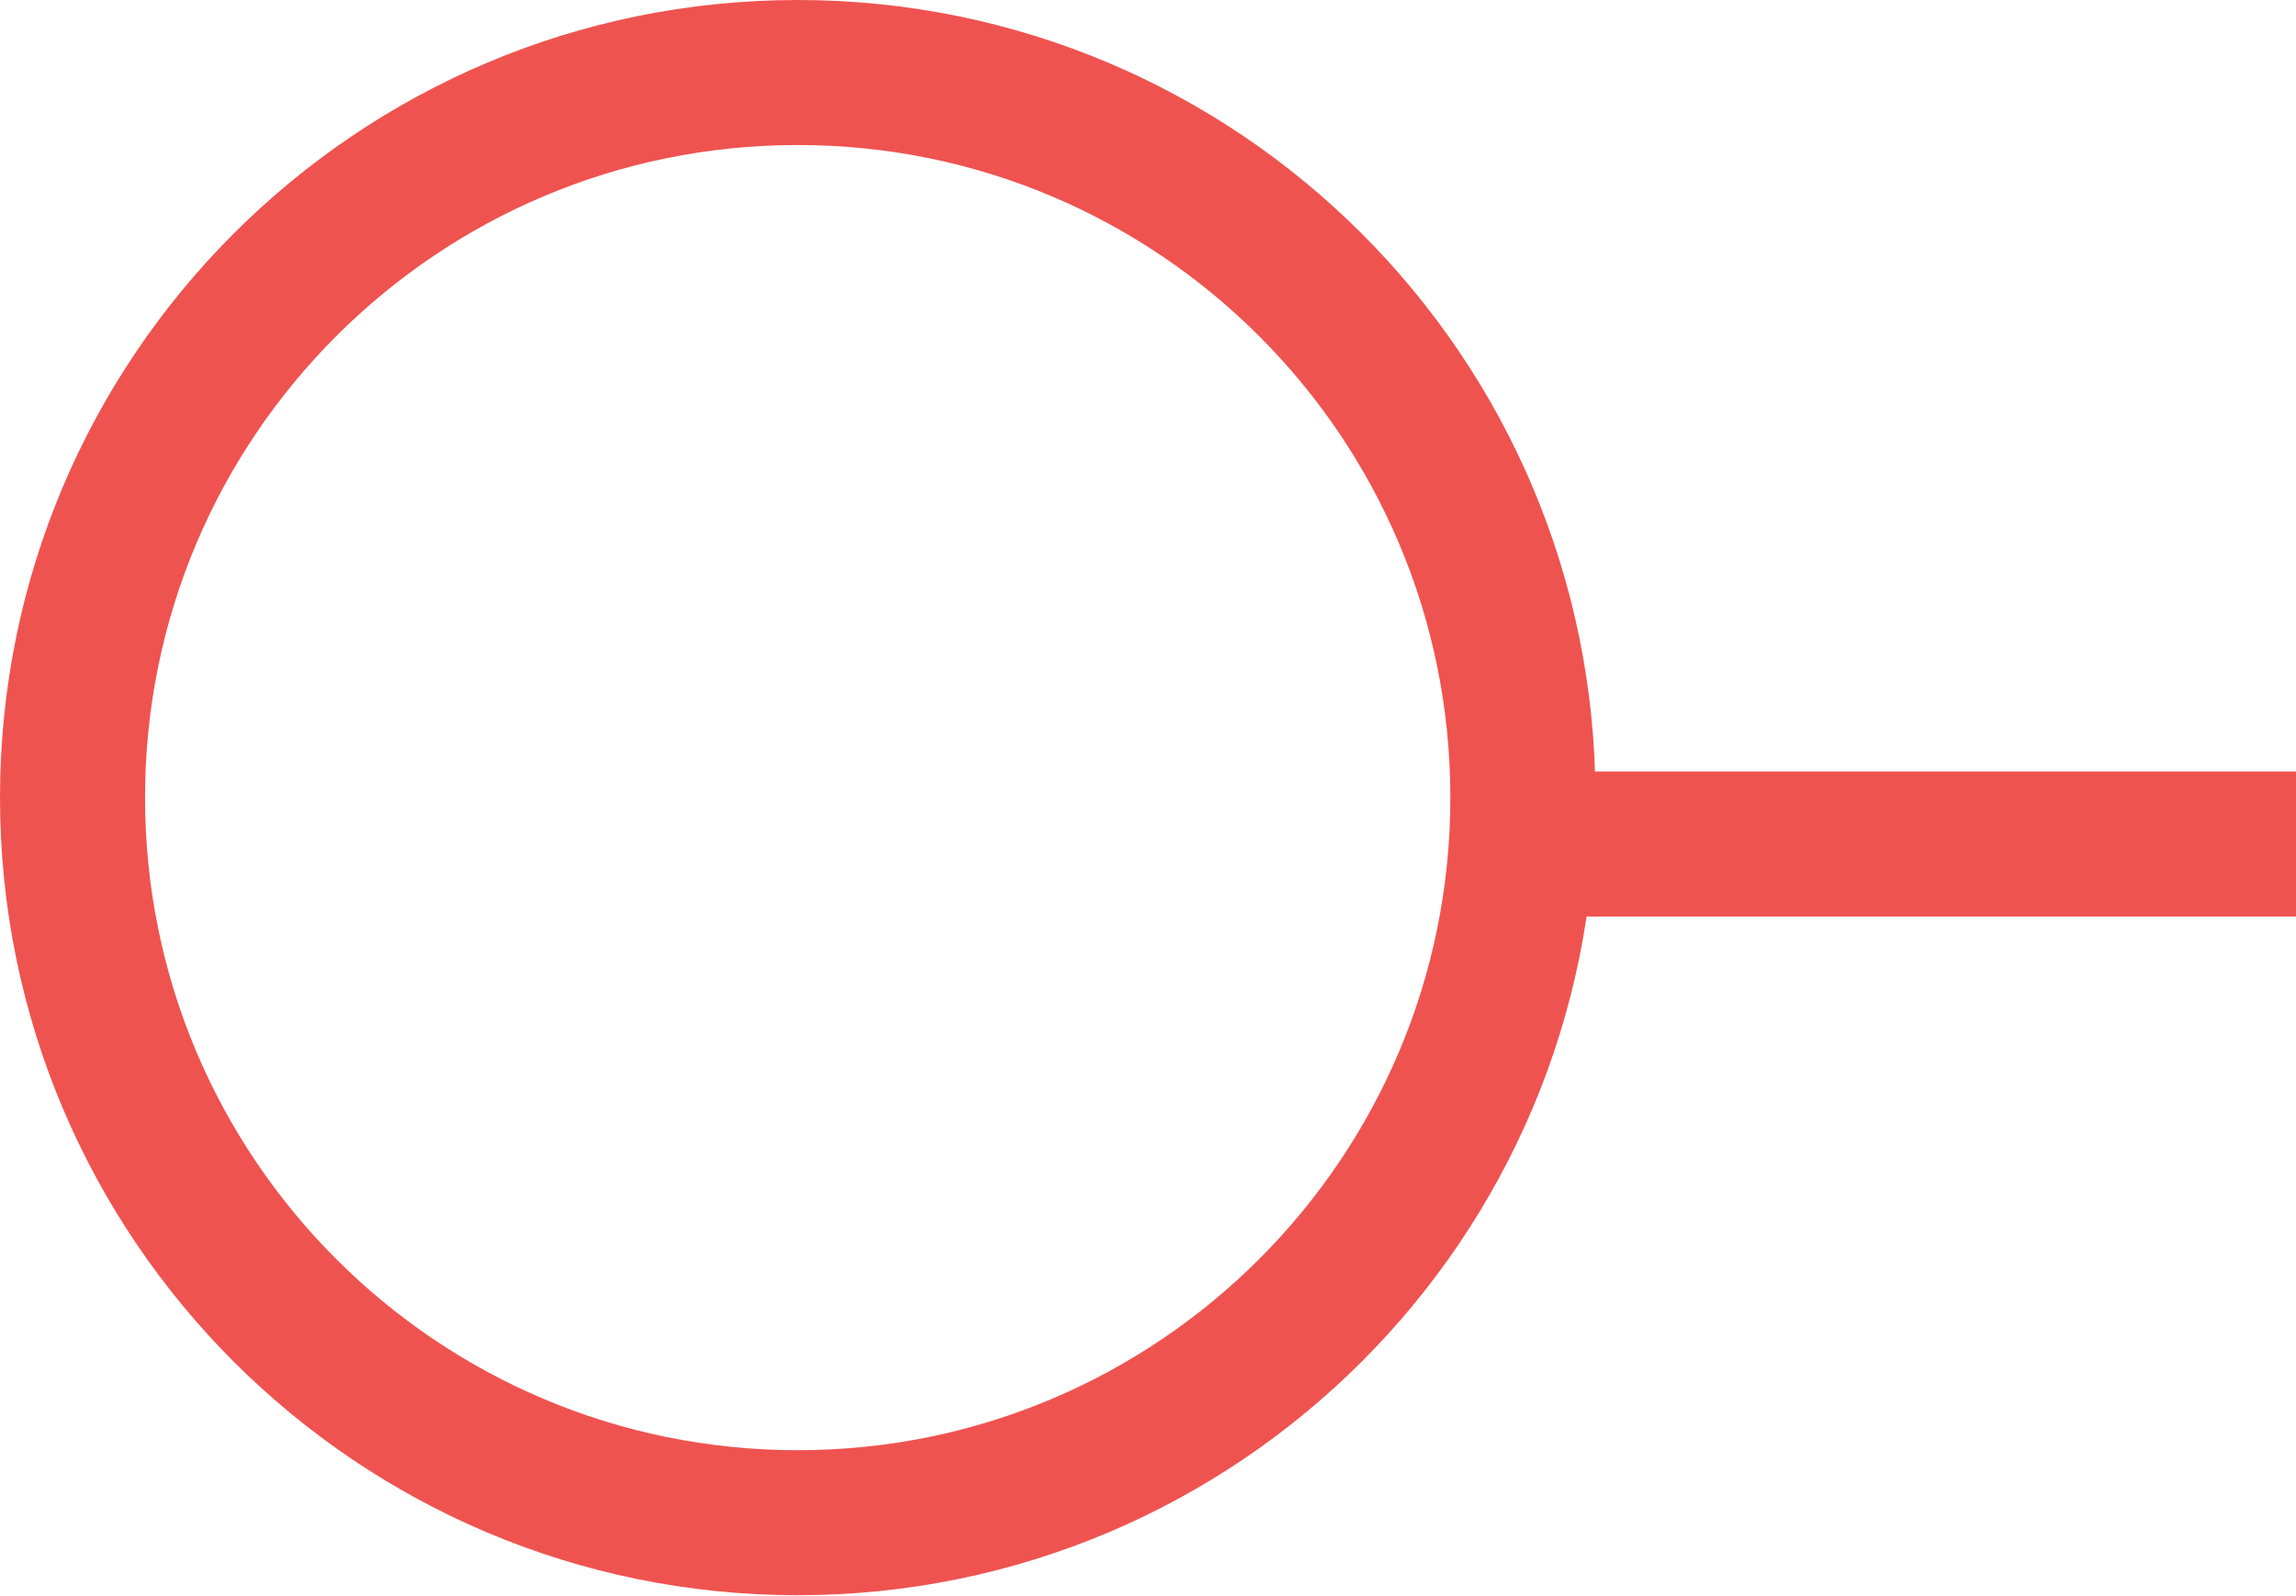
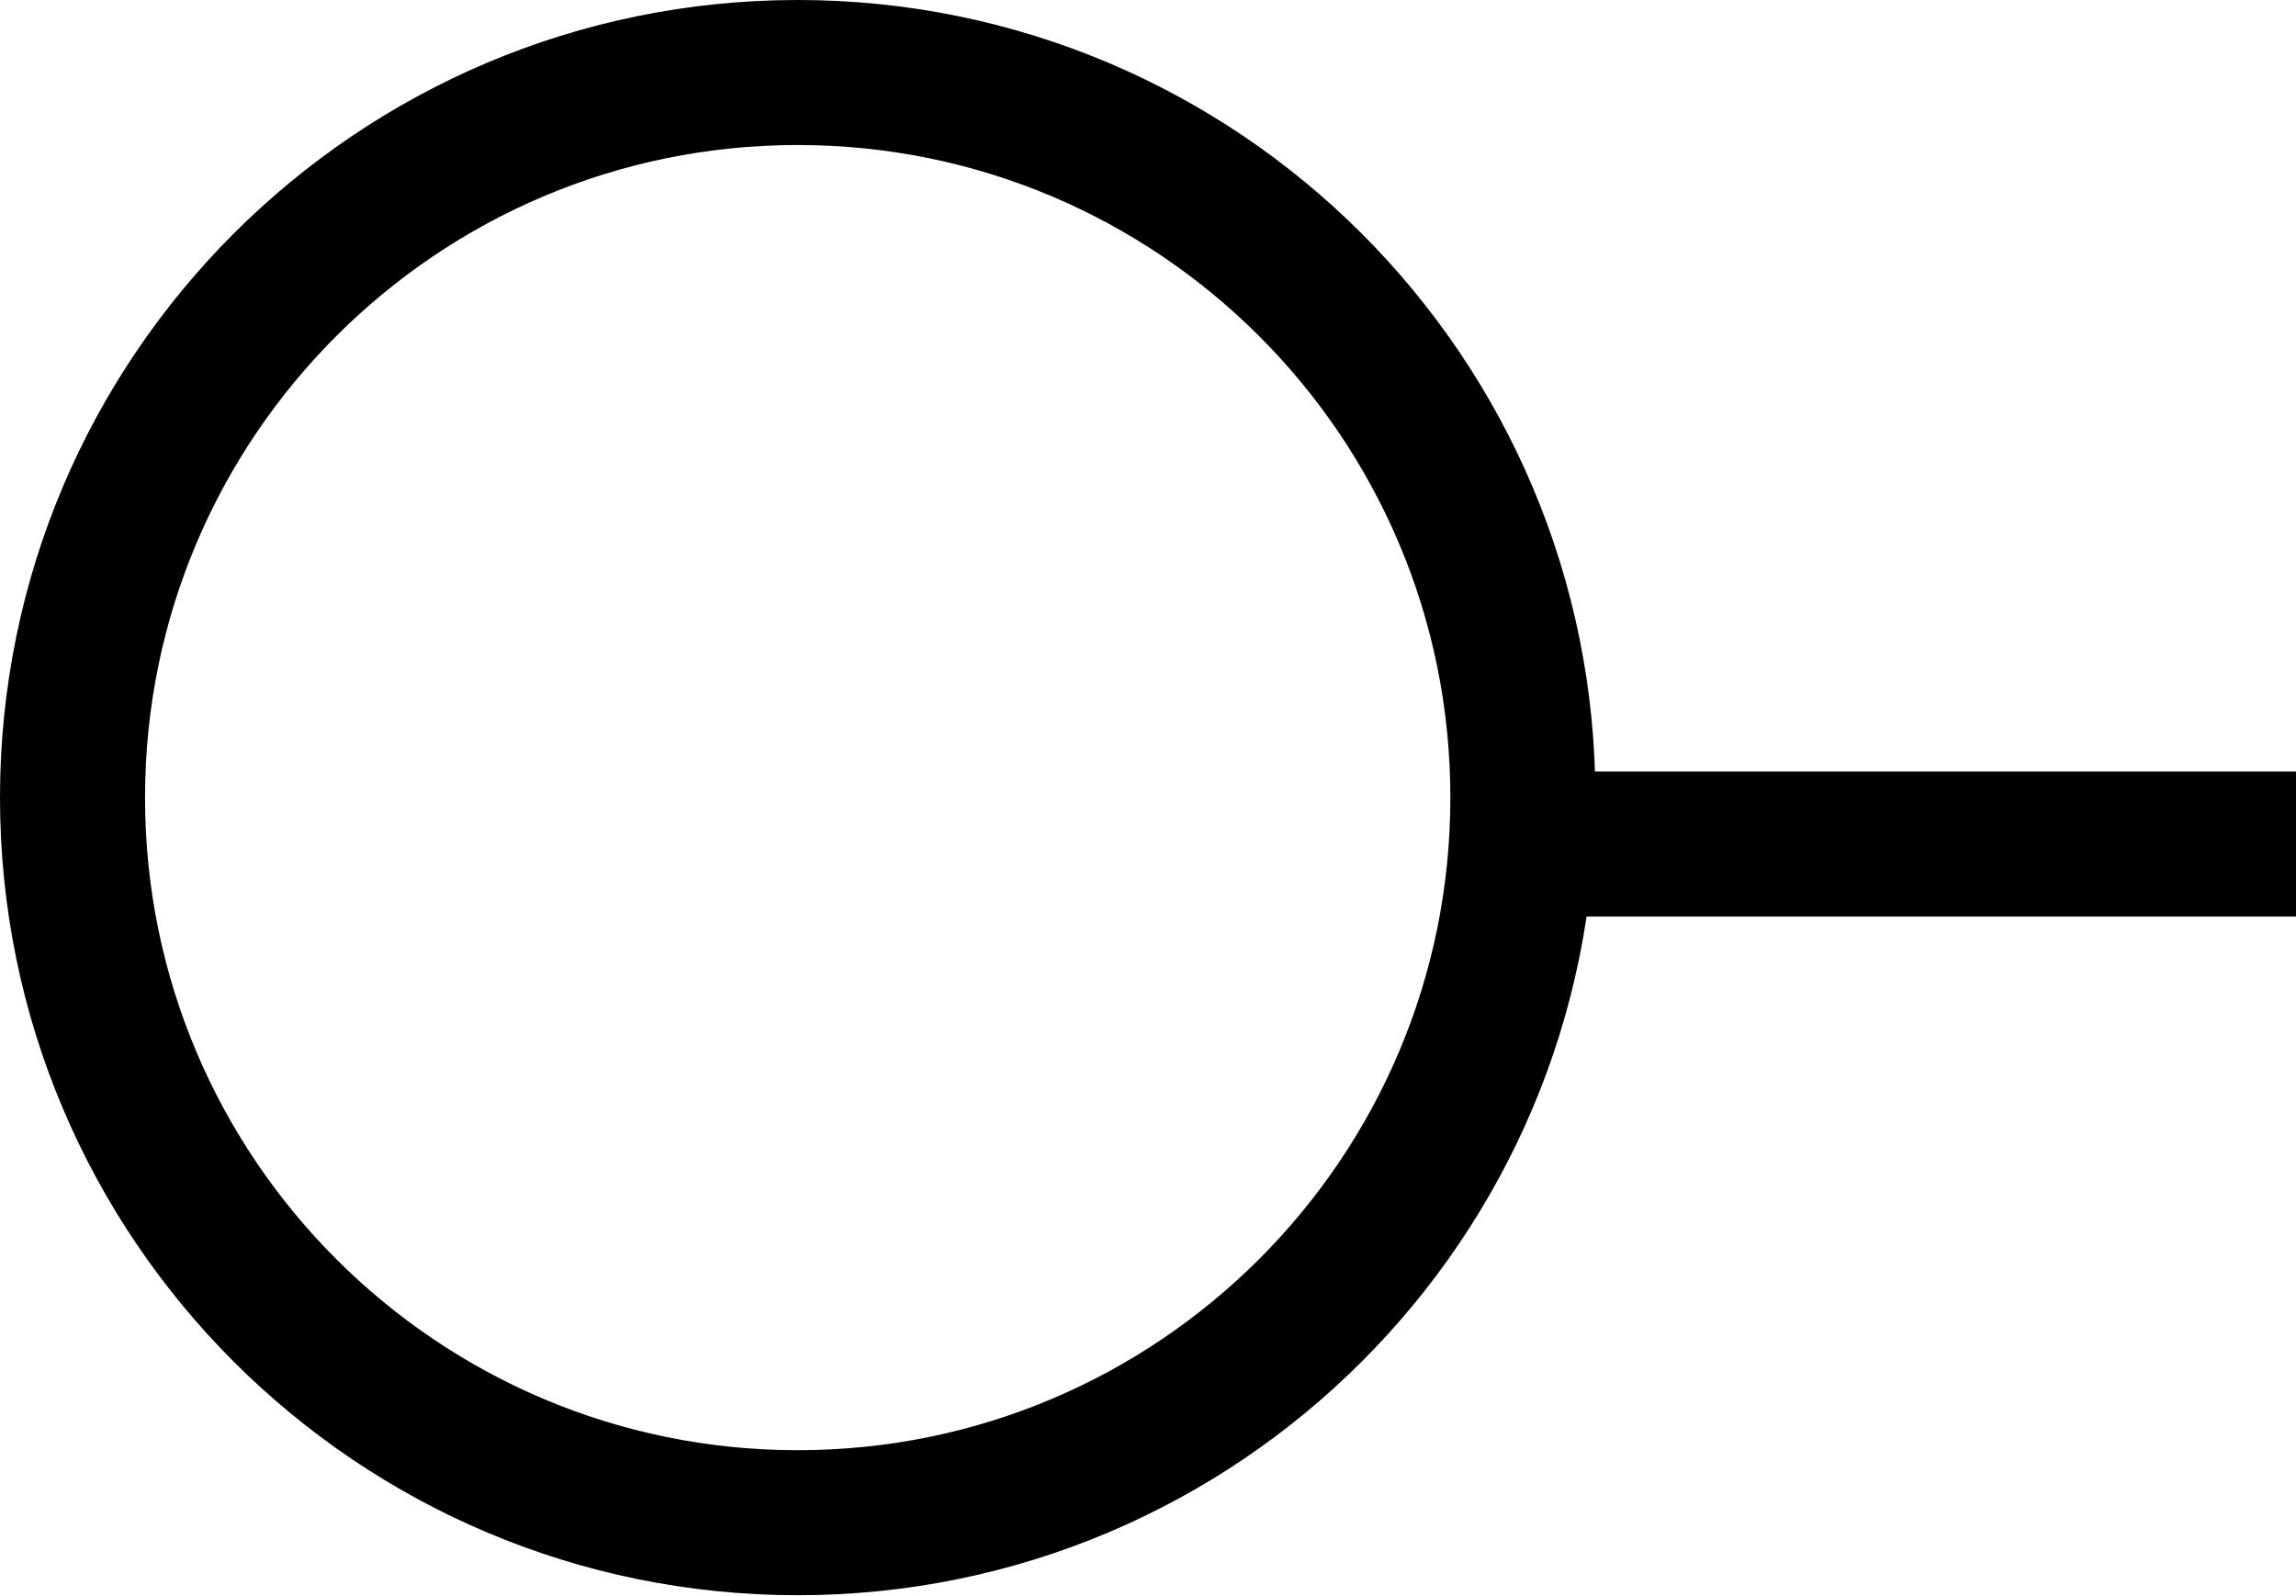
- <svg xmlns="http://www.w3.org/2000/svg" width="63.322" height="44" viewBox="0 0 63.322 44" id="svg4143" version="1.1">
+ <svg xmlns="http://www.w3.org/2000/svg" version="1.1" id="svg4143" viewBox="0 0 63.322 44" height="44" width="63.322">
  <defs id="defs4145" />
-   <text id="text4865" y="-76.662" x="200.958" style="font-style:normal;font-weight:normal;font-size:40px;line-height:125%;font-family:sans-serif;letter-spacing:0px;word-spacing:0px;fill:#000000;fill-opacity:1;stroke:none;stroke-width:1px;stroke-linecap:butt;stroke-linejoin:miter;stroke-opacity:1" xml:space="preserve">
-     <tspan y="-76.662" x="200.958" id="tspan4867" />
+   <text xml:space="preserve" style="font-style:normal;font-weight:normal;font-size:40px;line-height:125%;font-family:sans-serif;letter-spacing:0px;word-spacing:0px;fill:#000000;fill-opacity:1;stroke:none;stroke-width:1px;stroke-linecap:butt;stroke-linejoin:miter;stroke-opacity:1" x="200.958" y="-76.662" id="text4865">
+     <tspan id="tspan4867" x="200.958" y="-76.662" />
  </text>
-   <path id="path4969" d="m 43.322,23.281 20,0" style="color:#000000;clip-rule:nonzero;display:inline;overflow:visible;visibility:visible;opacity:1;isolation:auto;mix-blend-mode:normal;color-interpolation:sRGB;color-interpolation-filters:linearRGB;solid-color:#000000;solid-opacity:1;fill:none;fill-opacity:1;fill-rule:evenodd;stroke:#ef5350;stroke-width:4;stroke-linecap:butt;stroke-linejoin:miter;stroke-miterlimit:4;stroke-dasharray:none;stroke-dashoffset:0;stroke-opacity:1;color-rendering:auto;image-rendering:auto;shape-rendering:auto;text-rendering:auto;enable-background:accumulate" />
-   <circle r="20" style="color:#000000;clip-rule:nonzero;display:inline;overflow:visible;visibility:visible;opacity:1;isolation:auto;mix-blend-mode:normal;color-interpolation:sRGB;color-interpolation-filters:linearRGB;solid-color:#000000;solid-opacity:1;fill:none;fill-opacity:1;fill-rule:evenodd;stroke:#ef5350;stroke-width:4;stroke-linecap:butt;stroke-linejoin:miter;stroke-miterlimit:4;stroke-dasharray:none;stroke-dashoffset:0;stroke-opacity:1;color-rendering:auto;image-rendering:auto;shape-rendering:auto;text-rendering:auto;enable-background:accumulate" id="circle5051" cx="22" cy="22" />
+   <path style="color:#000000;clip-rule:nonzero;display:inline;overflow:visible;visibility:visible;opacity:1;isolation:auto;mix-blend-mode:normal;color-interpolation:sRGB;color-interpolation-filters:linearRGB;solid-color:#000000;solid-opacity:1;fill:none;fill-opacity:1;fill-rule:evenodd;stroke:#000000;stroke-width:4;stroke-linecap:butt;stroke-linejoin:miter;stroke-miterlimit:4;stroke-dasharray:none;stroke-dashoffset:0;stroke-opacity:1;color-rendering:auto;image-rendering:auto;shape-rendering:auto;text-rendering:auto;enable-background:accumulate" d="m 43.322,23.281 20,0" id="path4969" />
+   <circle cy="22" cx="22" id="circle5051" style="color:#000000;clip-rule:nonzero;display:inline;overflow:visible;visibility:visible;opacity:1;isolation:auto;mix-blend-mode:normal;color-interpolation:sRGB;color-interpolation-filters:linearRGB;solid-color:#000000;solid-opacity:1;fill:none;fill-opacity:1;fill-rule:evenodd;stroke:#000000;stroke-width:4;stroke-linecap:butt;stroke-linejoin:miter;stroke-miterlimit:4;stroke-dasharray:none;stroke-dashoffset:0;stroke-opacity:1;color-rendering:auto;image-rendering:auto;shape-rendering:auto;text-rendering:auto;enable-background:accumulate" r="20" />
</svg>
